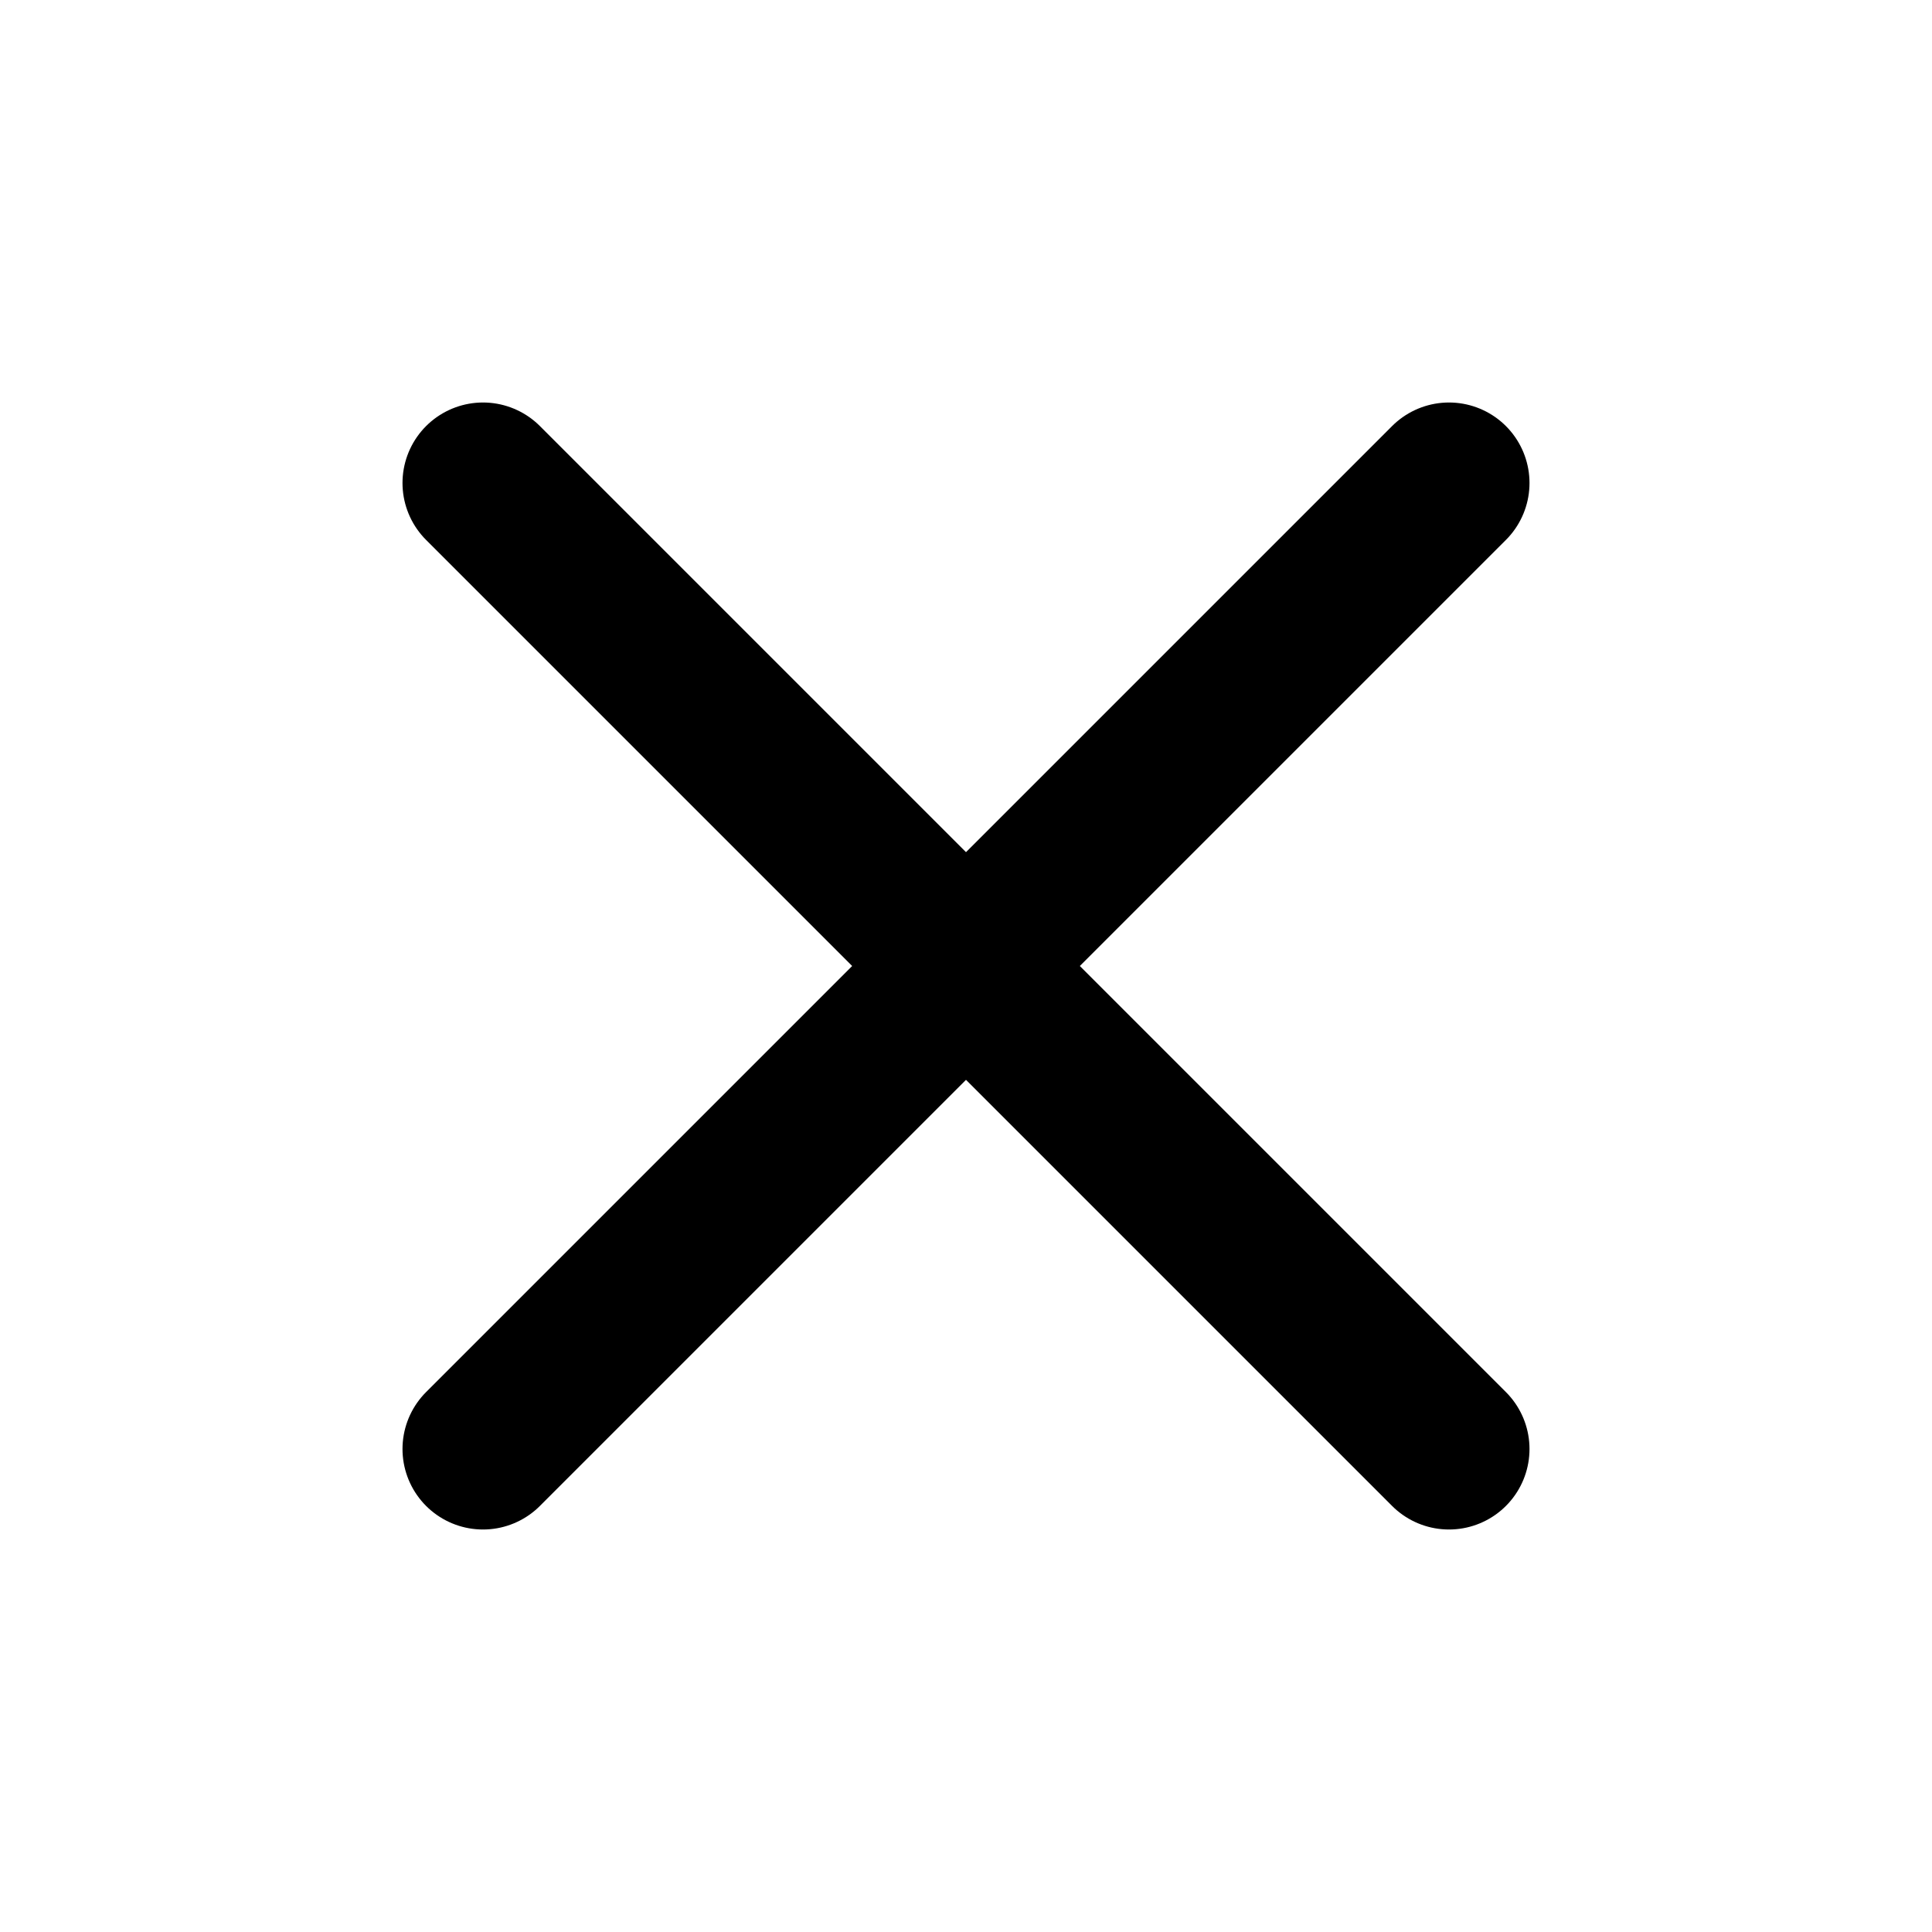
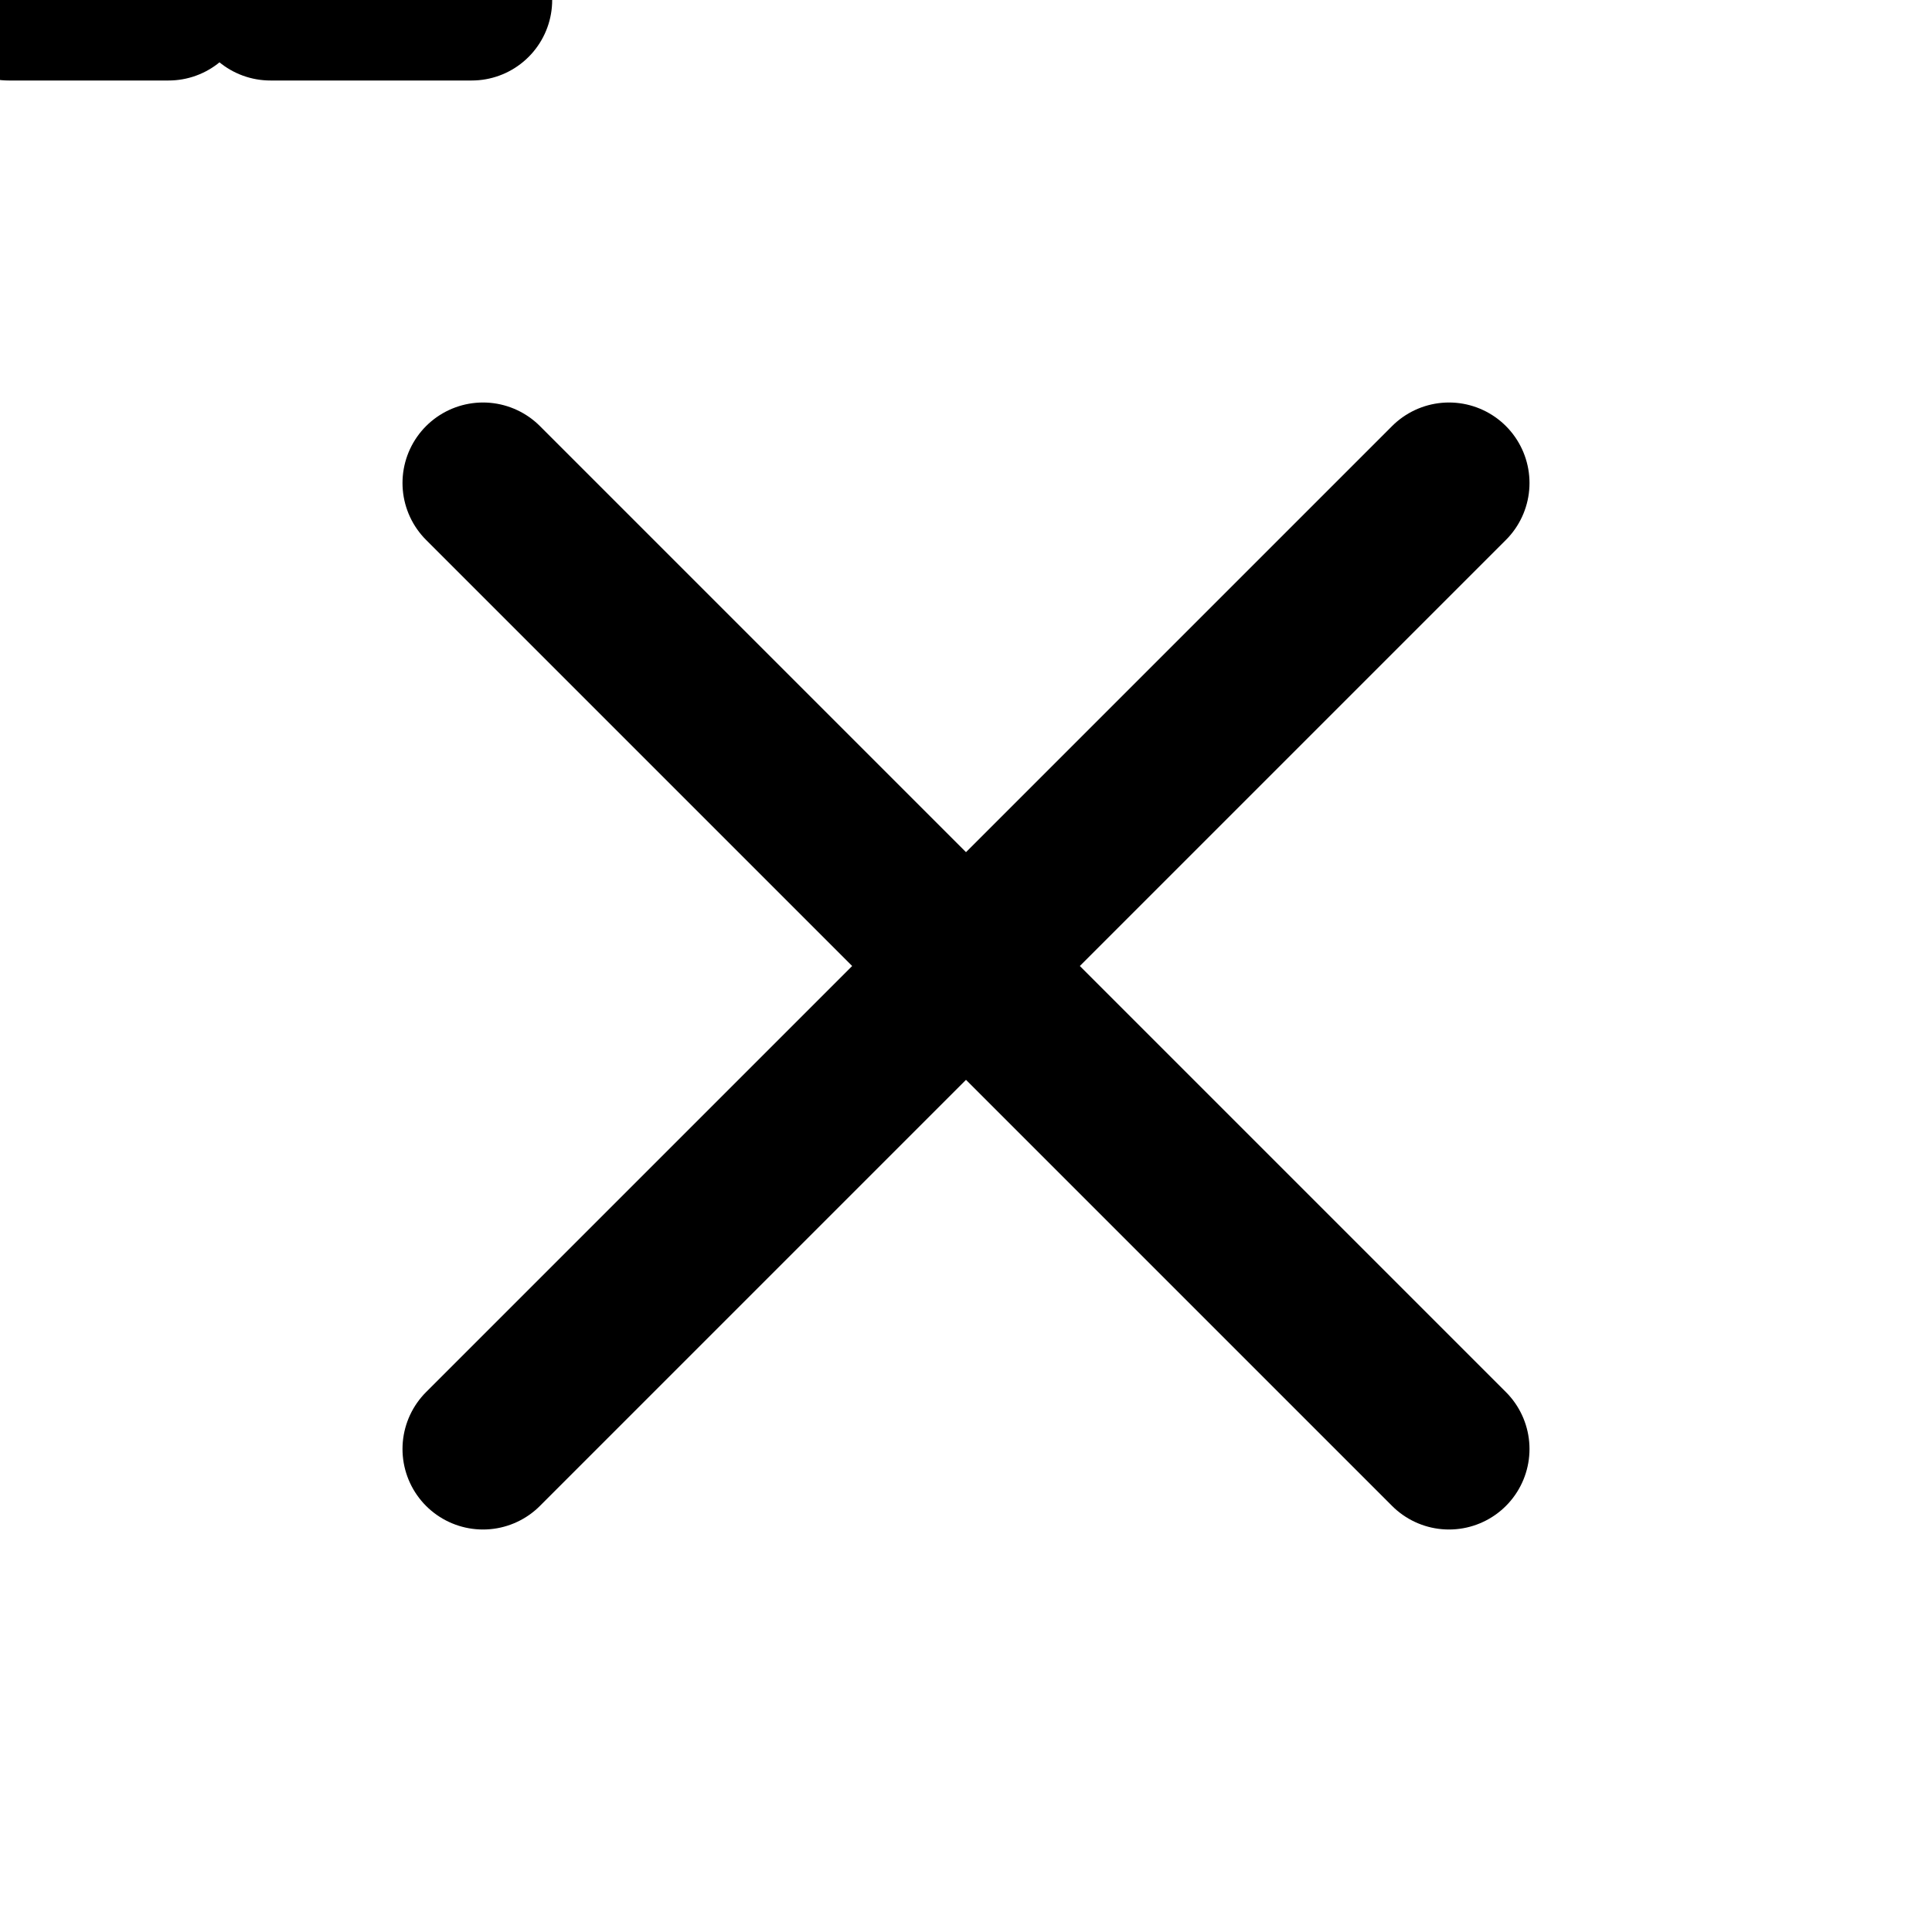
<svg xmlns="http://www.w3.org/2000/svg" viewBox="0 0 24 24" fill="none" stroke="currentColor" stroke-width="2" stroke-linecap="round" stroke-linejoin="round">
+   <text>x</text>
  <path d="M6 6 L18 18 M18 6 L6 18" />
</svg>
